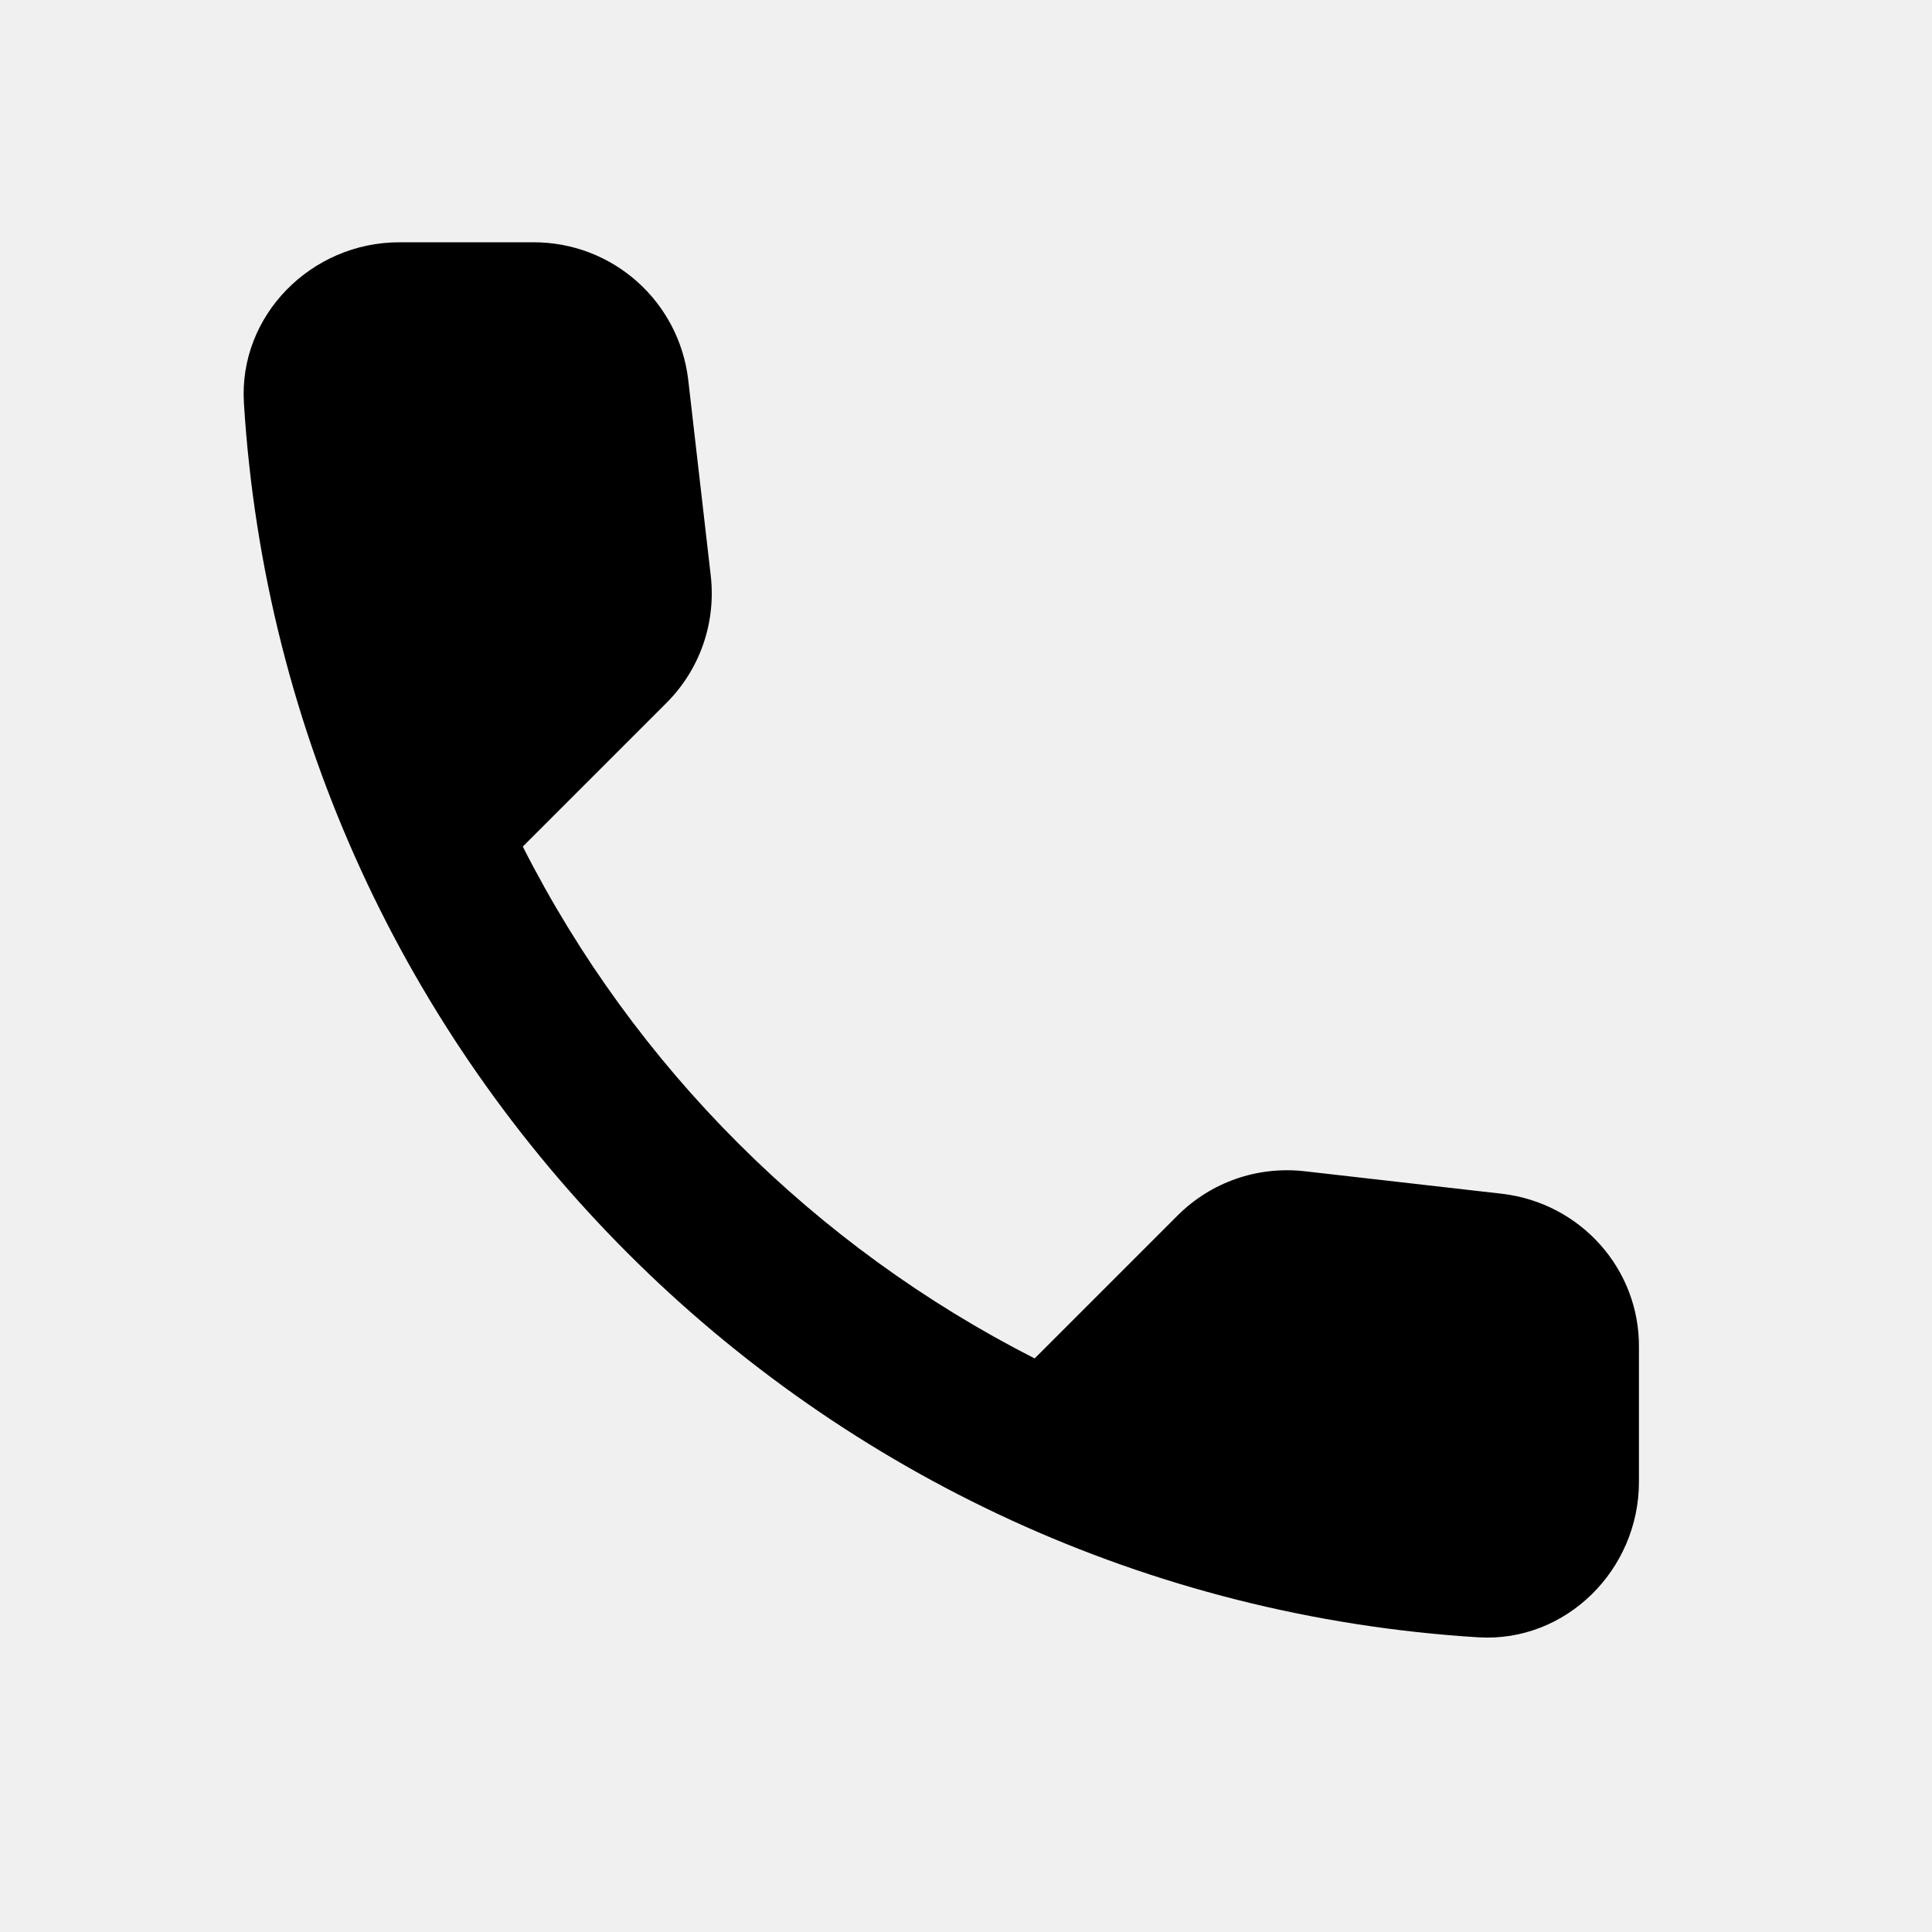
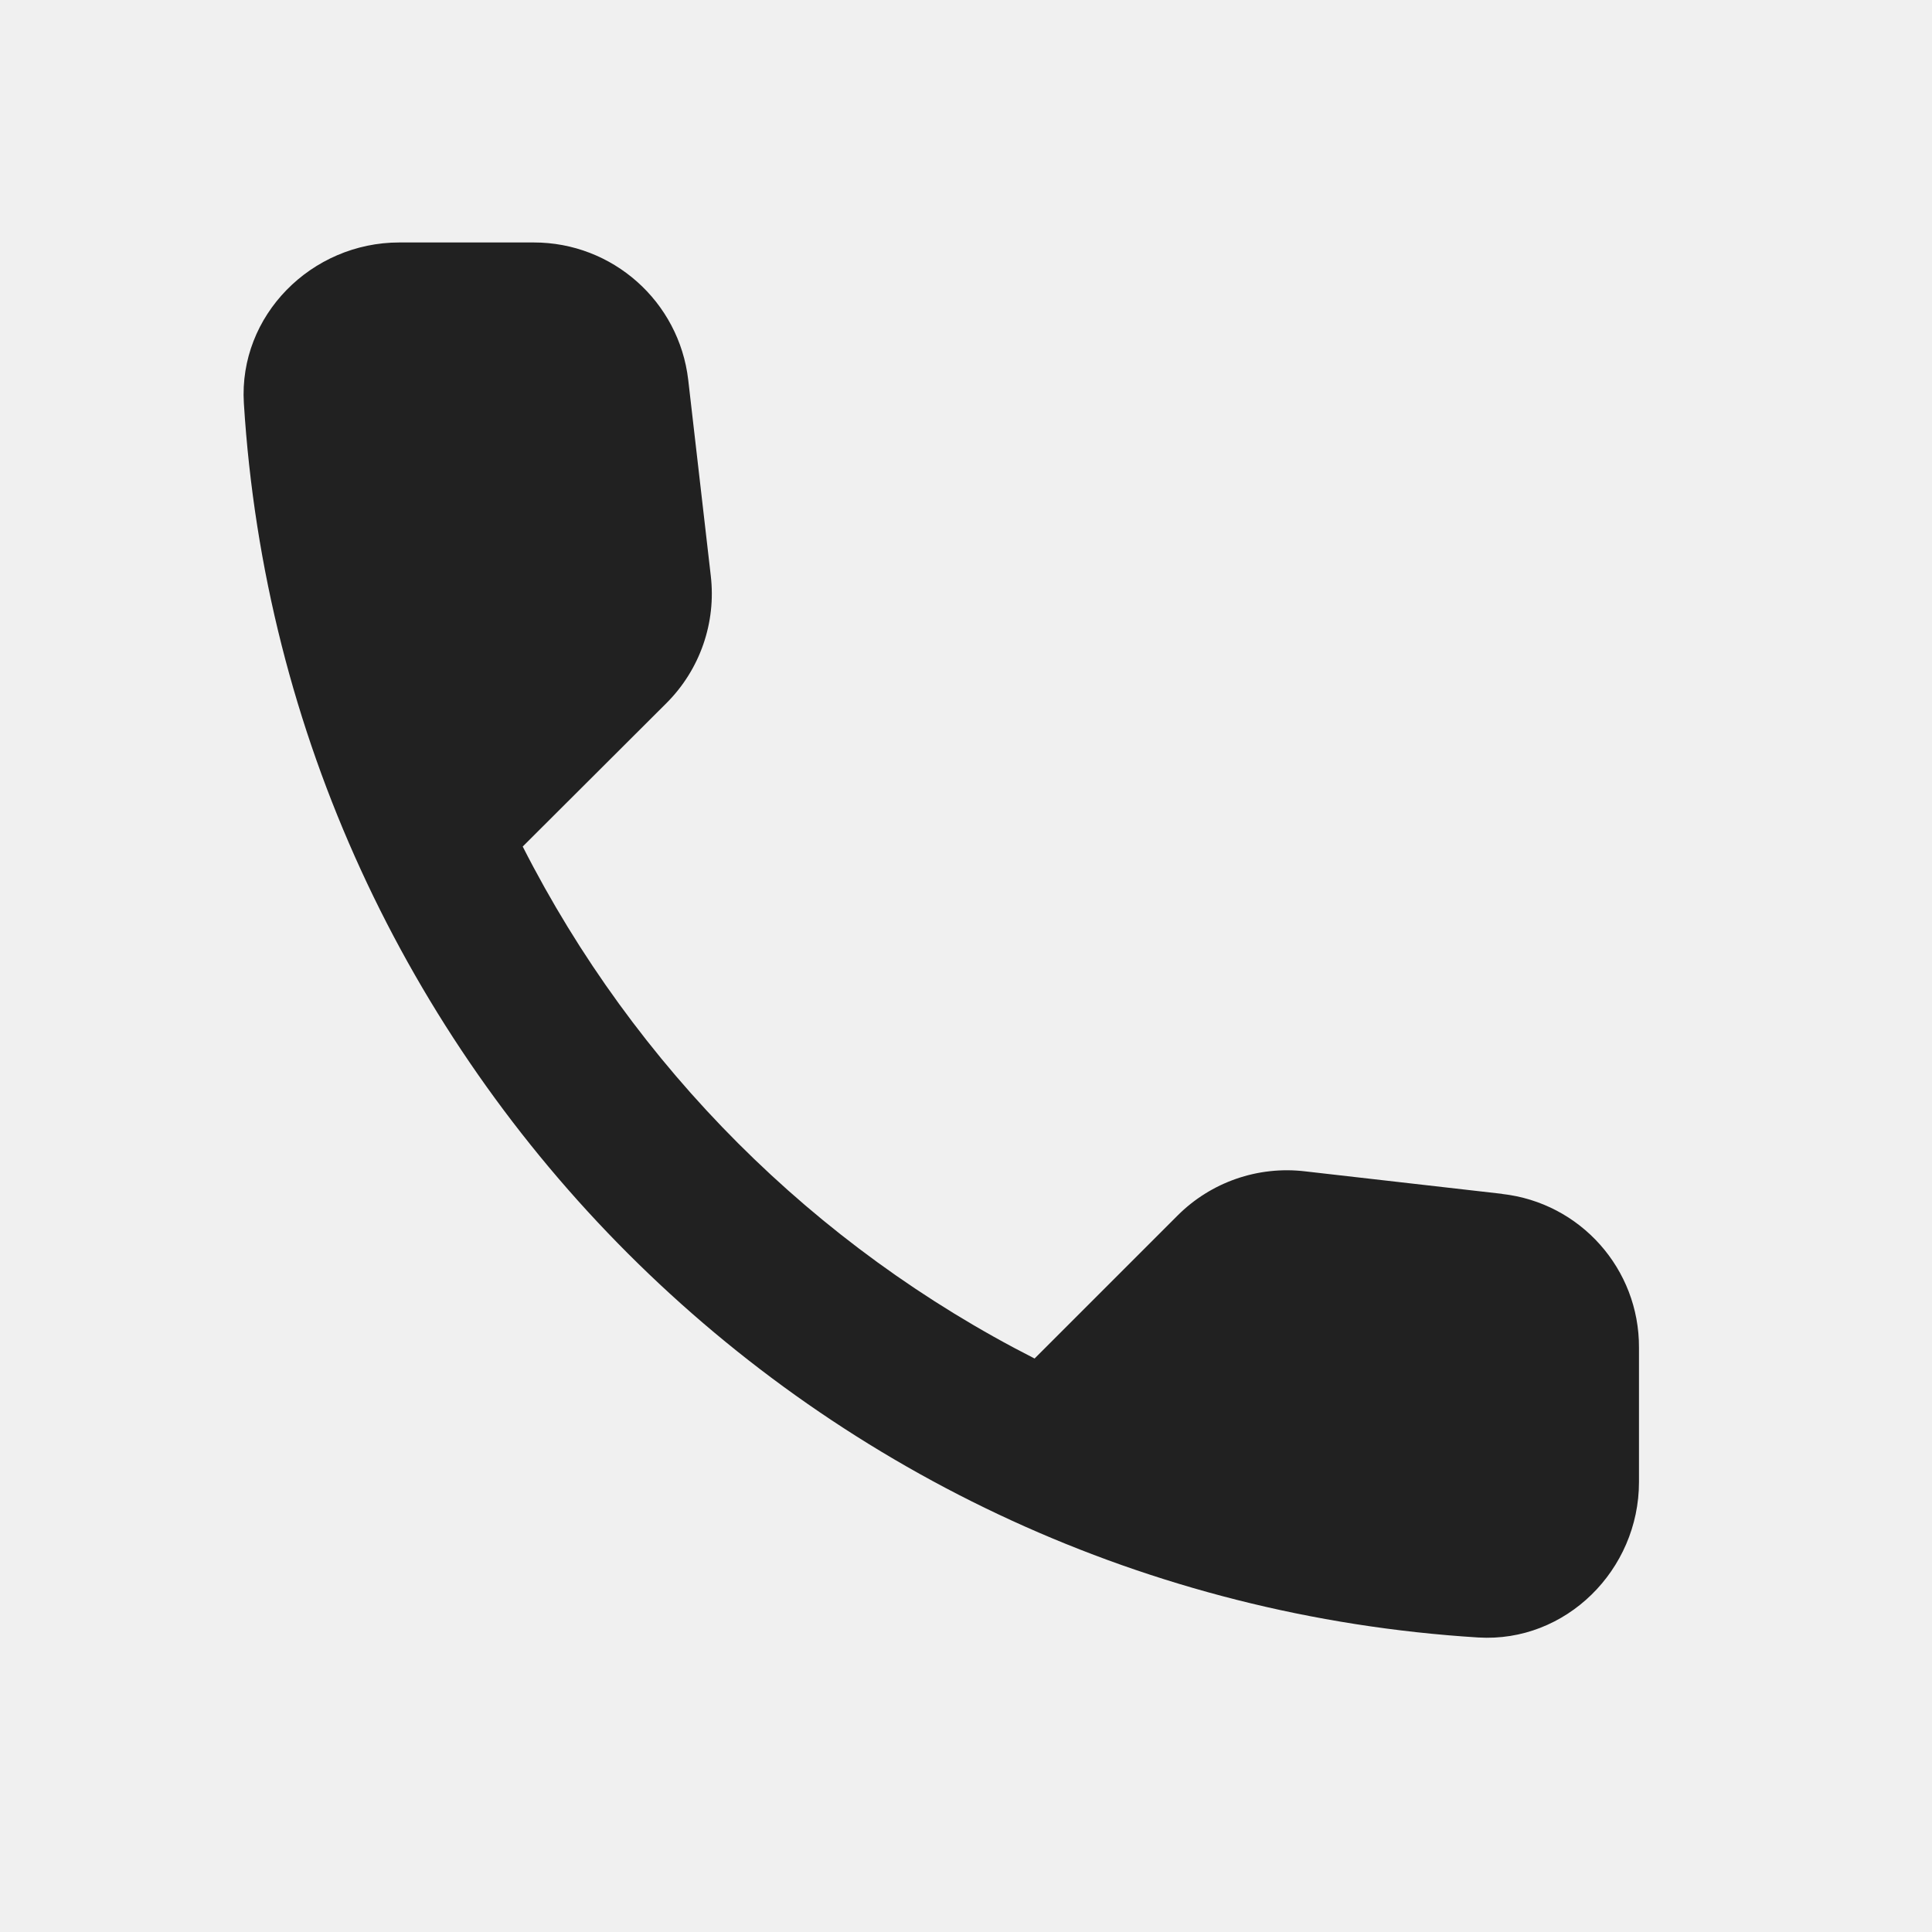
- <svg xmlns="http://www.w3.org/2000/svg" version="1.1" width="32" height="32" viewBox="0 0 32 32">
-   <path d="M24.882 19.773l-3.268-0.373c-0.785-0.090-1.557 0.18-2.11 0.733l-2.367 2.367c-3.641-1.853-6.626-4.825-8.478-8.478l2.38-2.38c0.553-0.553 0.823-1.325 0.733-2.11l-0.373-3.242c-0.154-1.299-1.248-2.277-2.56-2.277h-2.226c-1.454 0-2.663 1.209-2.573 2.663 0.682 10.987 9.469 19.761 20.443 20.443 1.454 0.090 2.663-1.119 2.663-2.573v-2.226c0.013-1.299-0.965-2.393-2.264-2.547z" />
+ <svg xmlns="http://www.w3.org/2000/svg" width="18" height="18" fill="none">
+   <g clip-path="url(#a)">
+     <path fill="#212121" d="m13.996 11.123-1.838-.21a1.44 1.44 0 0 0-1.187.412l-1.332 1.332a10.888 10.888 0 0 1-4.769-4.77L6.21 6.55a1.44 1.44 0 0 0 .412-1.187l-.21-1.824a1.448 1.448 0 0 0-1.44-1.28H3.72c-.818 0-1.498.68-1.448 1.497.384 6.18 5.327 11.116 11.5 11.5.817.05 1.498-.63 1.498-1.448v-1.252a1.434 1.434 0 0 0-1.274-1.432Z" />
+   </g>
+   <defs>
+     <clipPath id="a">
+       <path fill="#fff" d="M0 0h18v18H0z" />
+     </clipPath>
+   </defs>
</svg>
